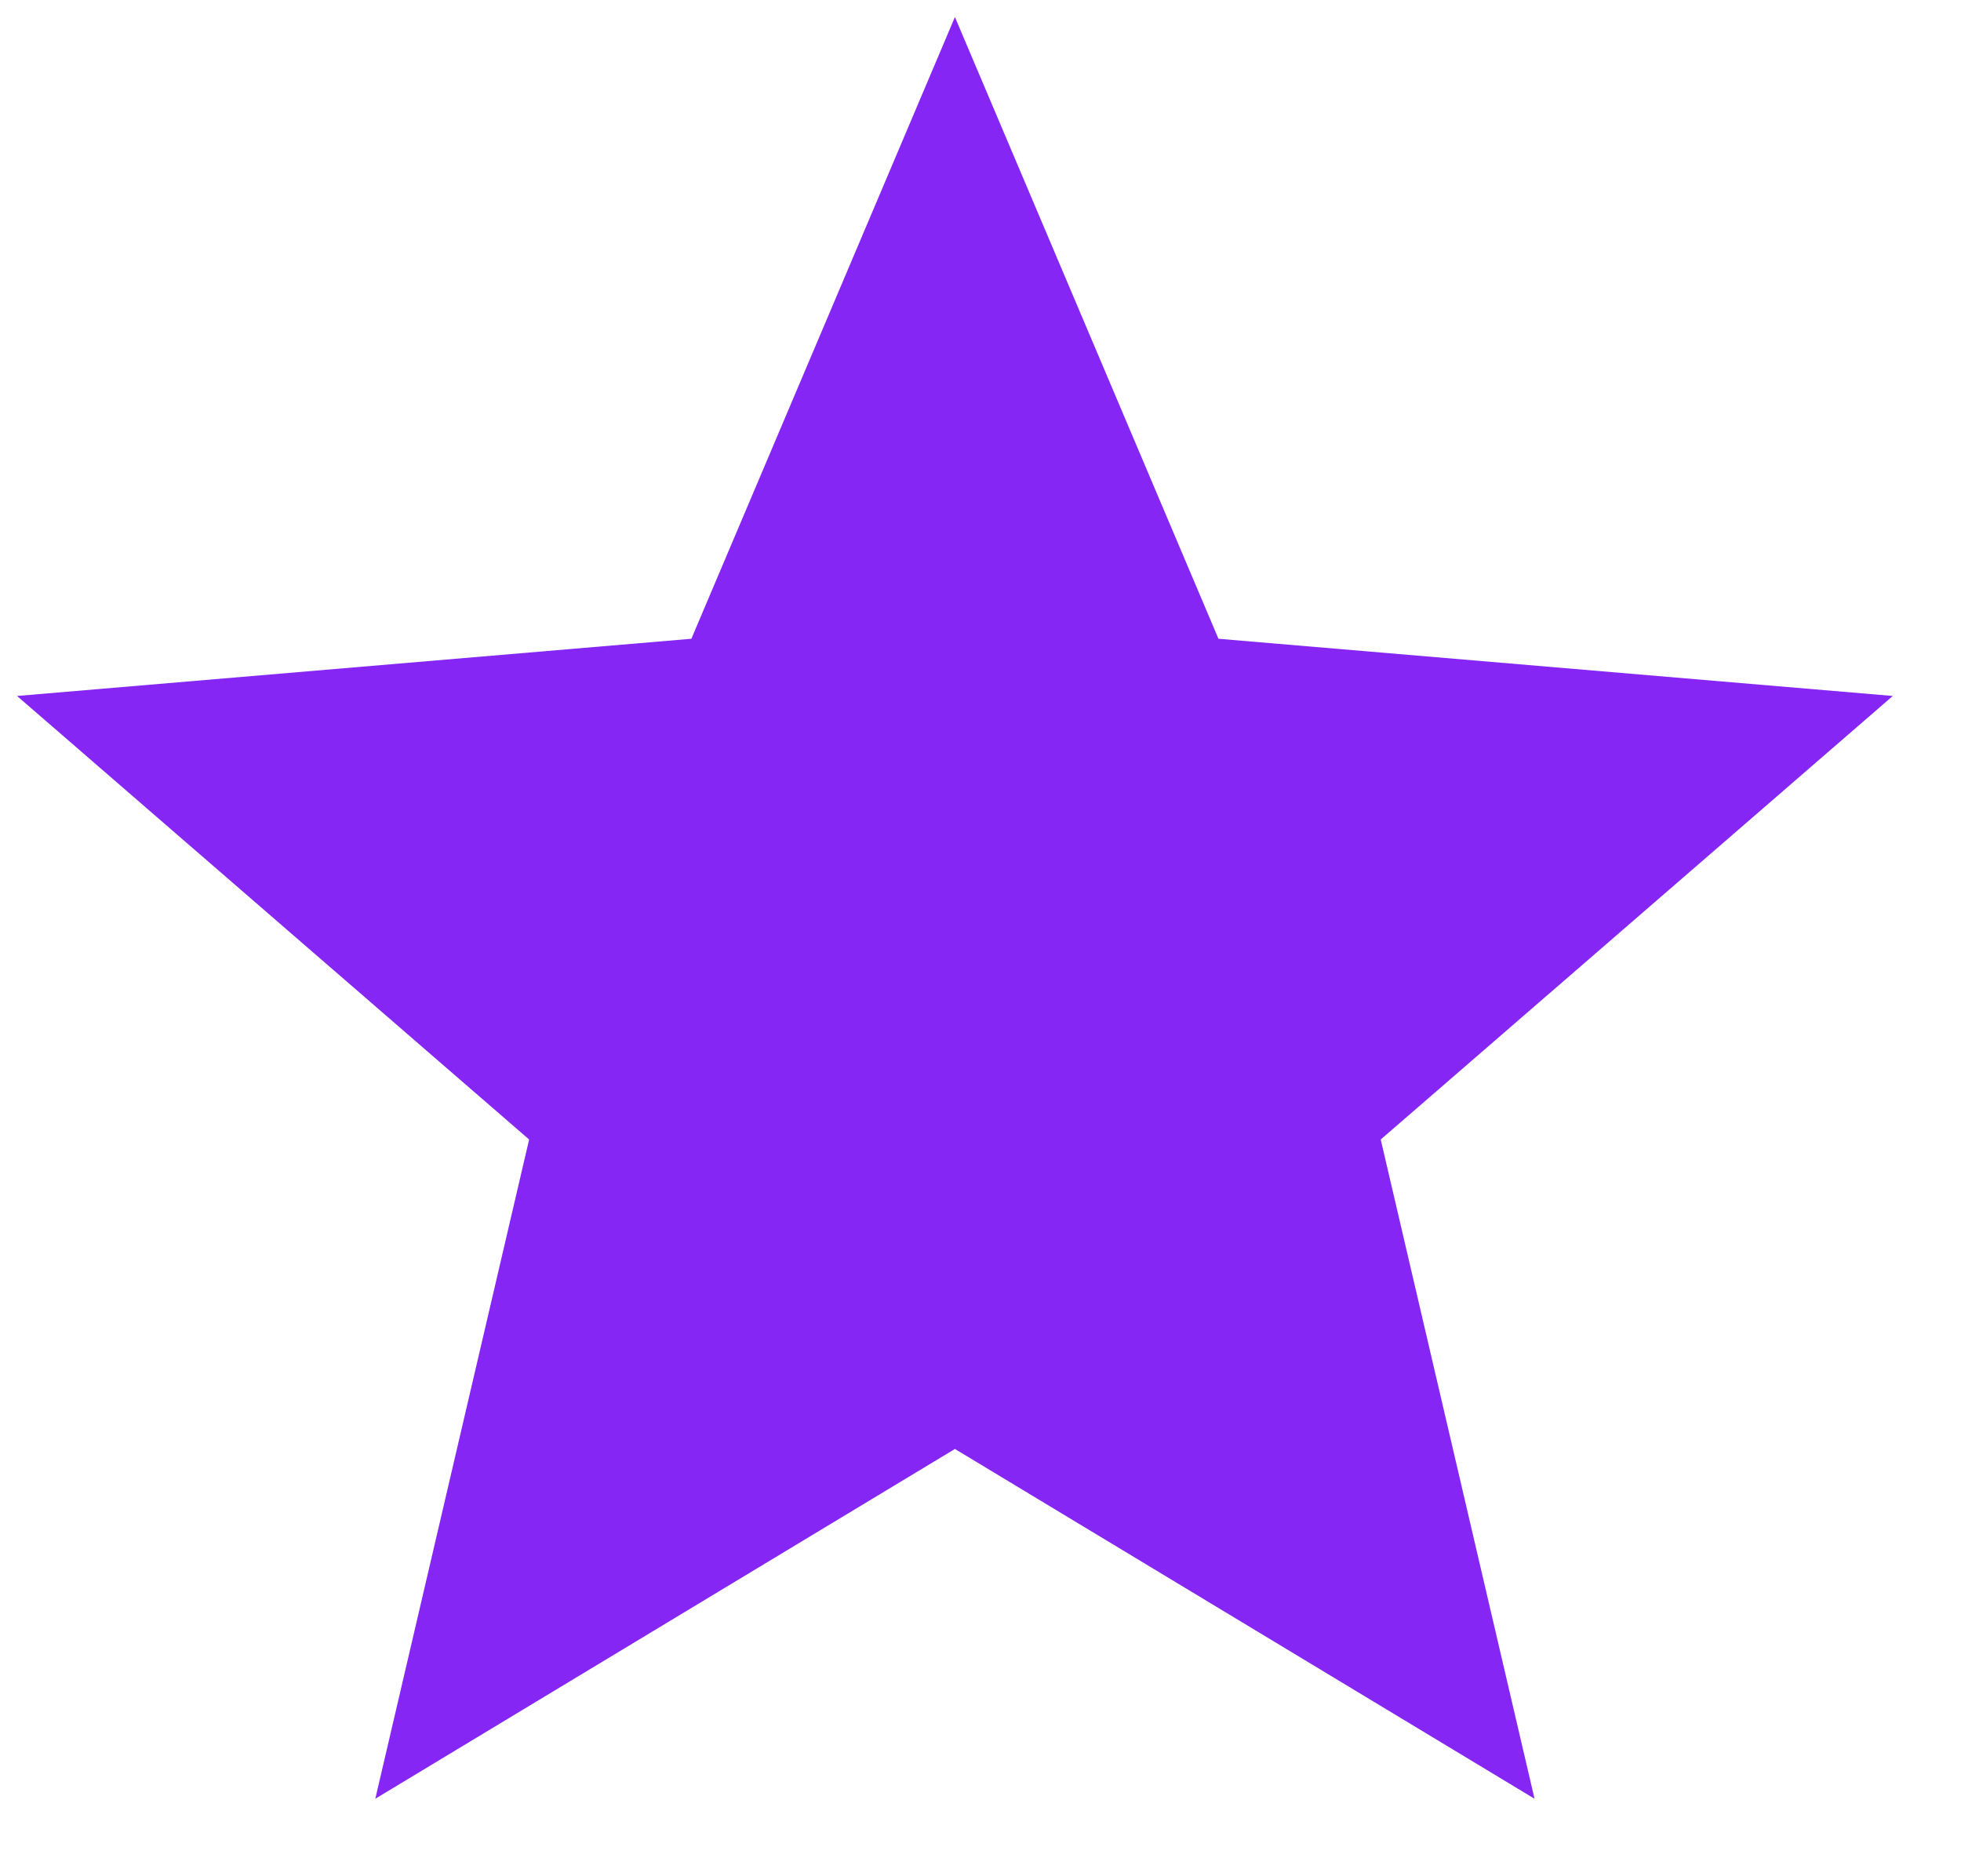
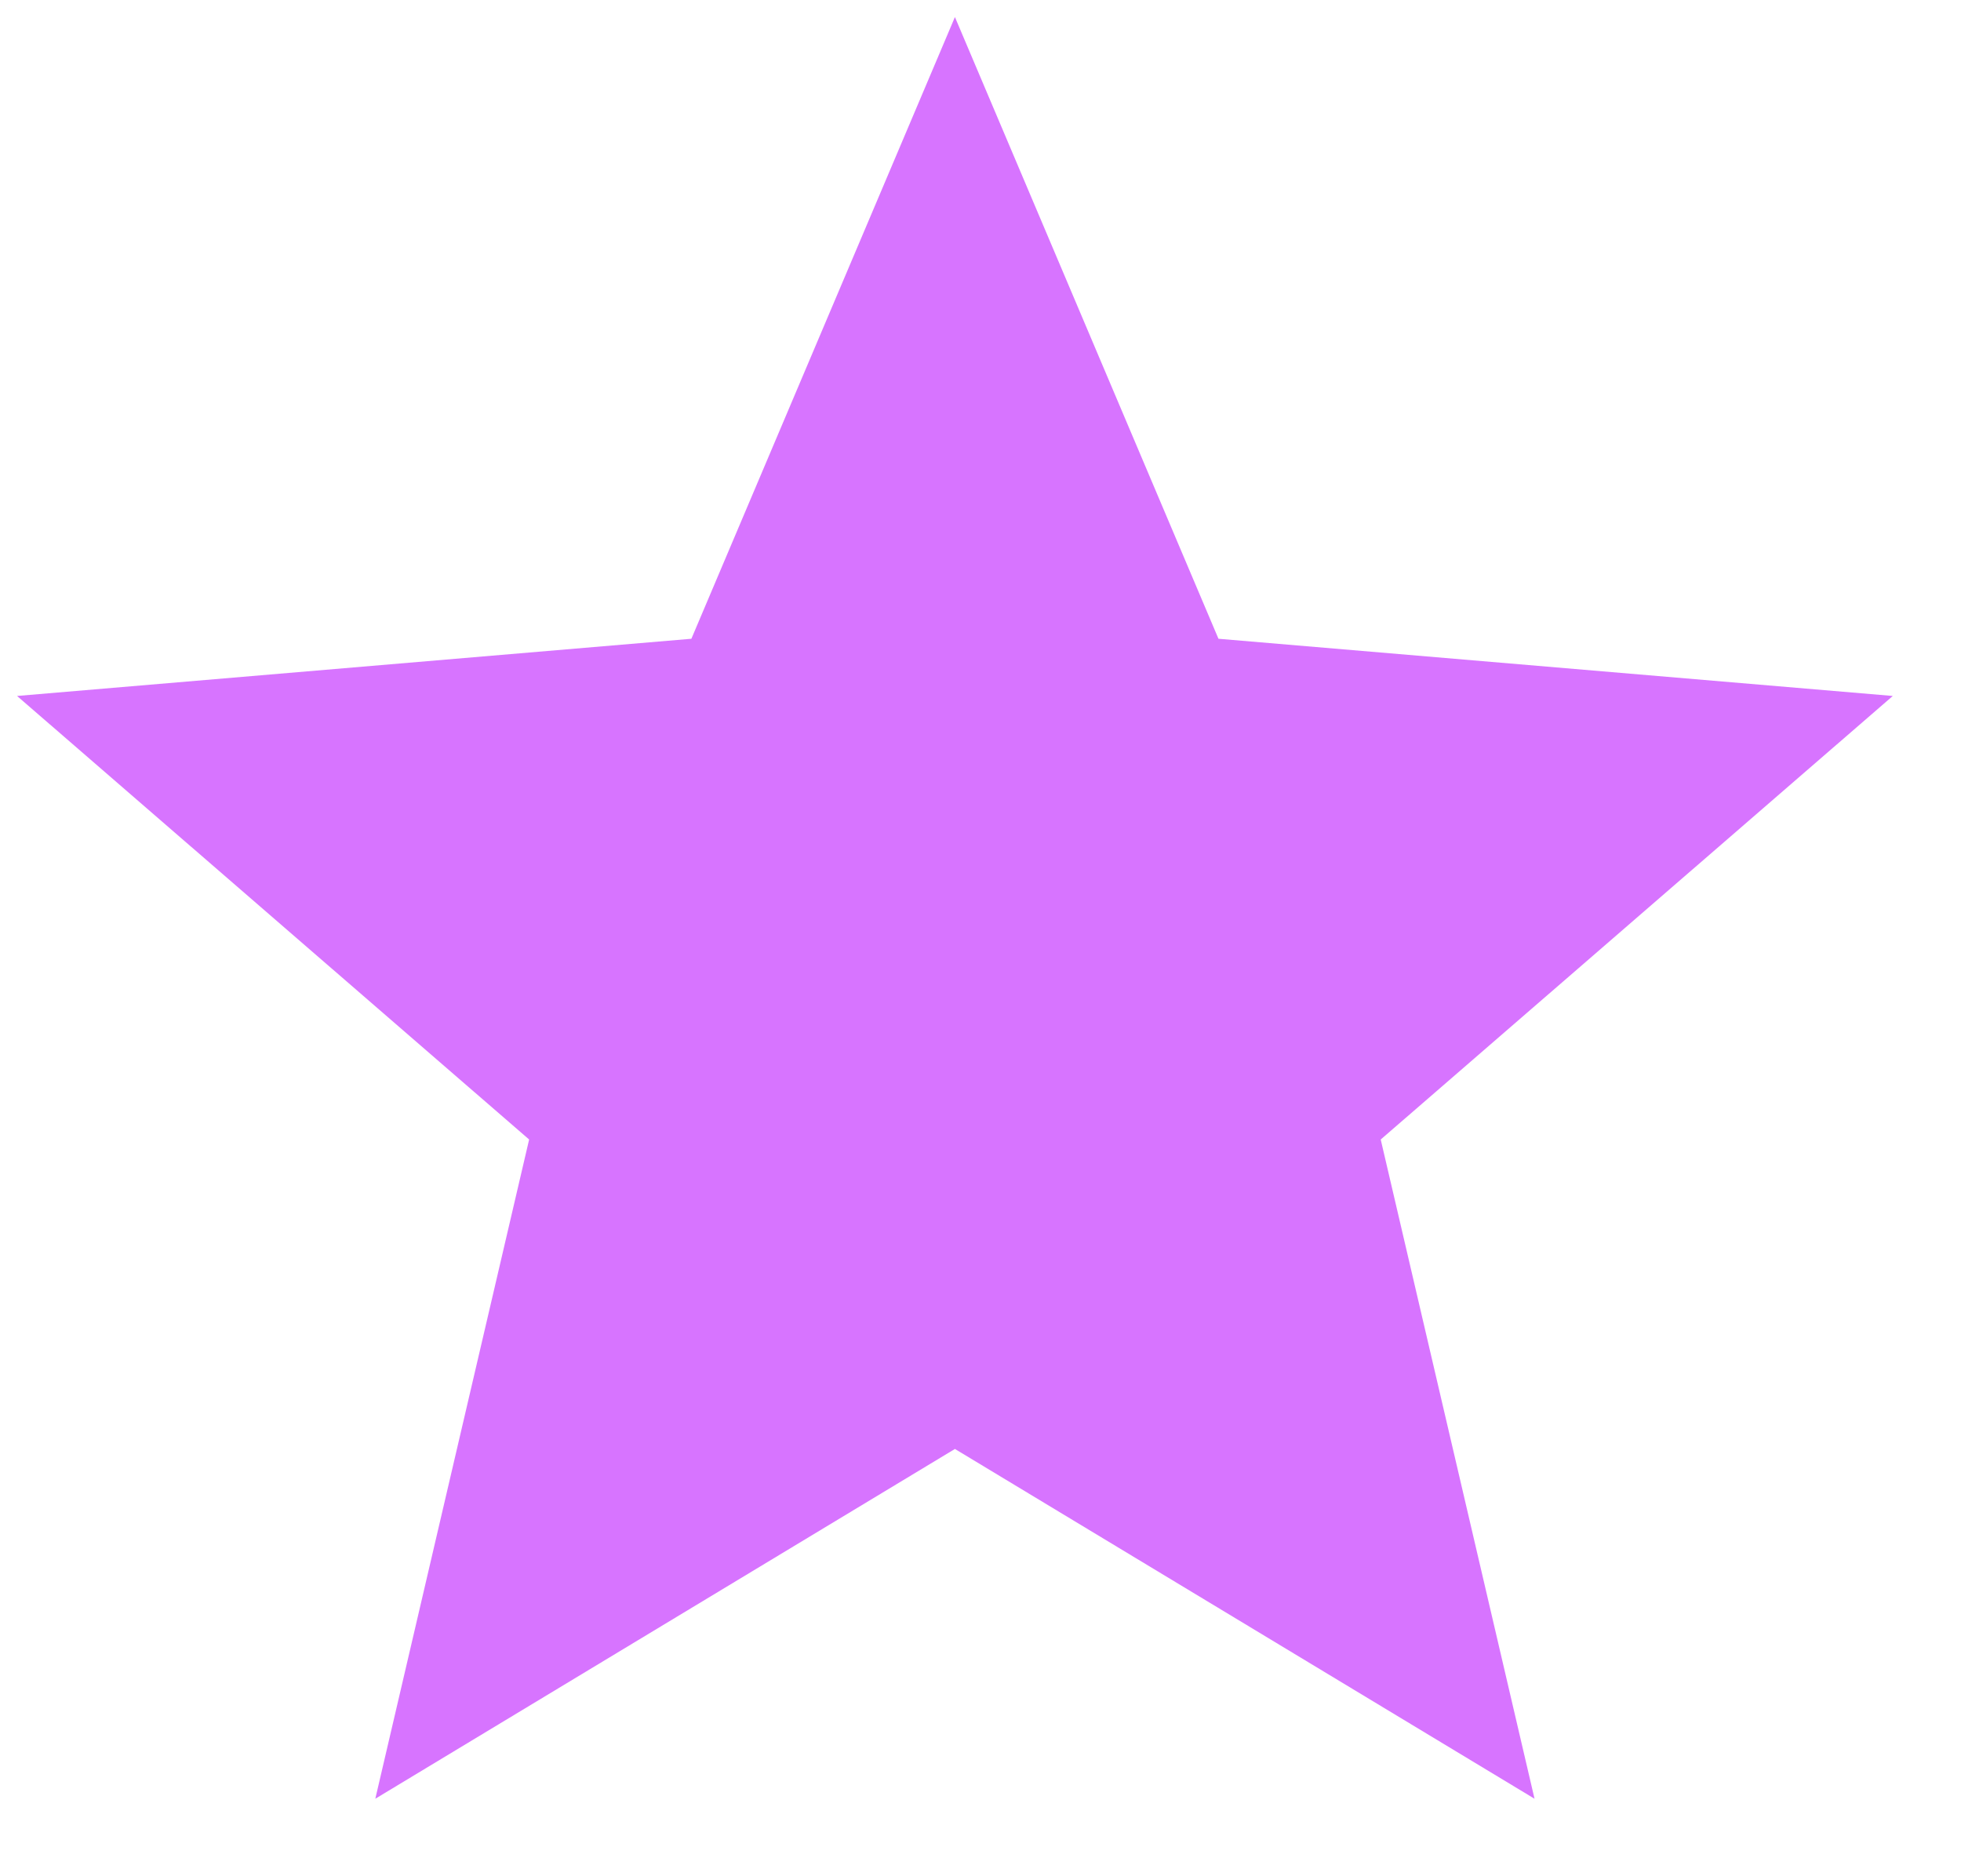
<svg xmlns="http://www.w3.org/2000/svg" width="23" height="22" viewBox="0 0 23 22" fill="none">
-   <path d="M11.2 16.997L17.998 21.1L16.194 13.367L22.2 8.164L14.291 7.493L11.2 0.2L8.109 7.493L0.2 8.164L6.206 13.367L4.402 21.1L11.2 16.997Z" fill="rgb(134, 38, 245)" />
+   <path d="M11.2 16.997L17.998 21.1L16.194 13.367L22.2 8.164L14.291 7.493L11.2 0.2L8.109 7.493L0.2 8.164L6.206 13.367L4.402 21.1L11.2 16.997Z" fill="#d774ff" />
</svg>
